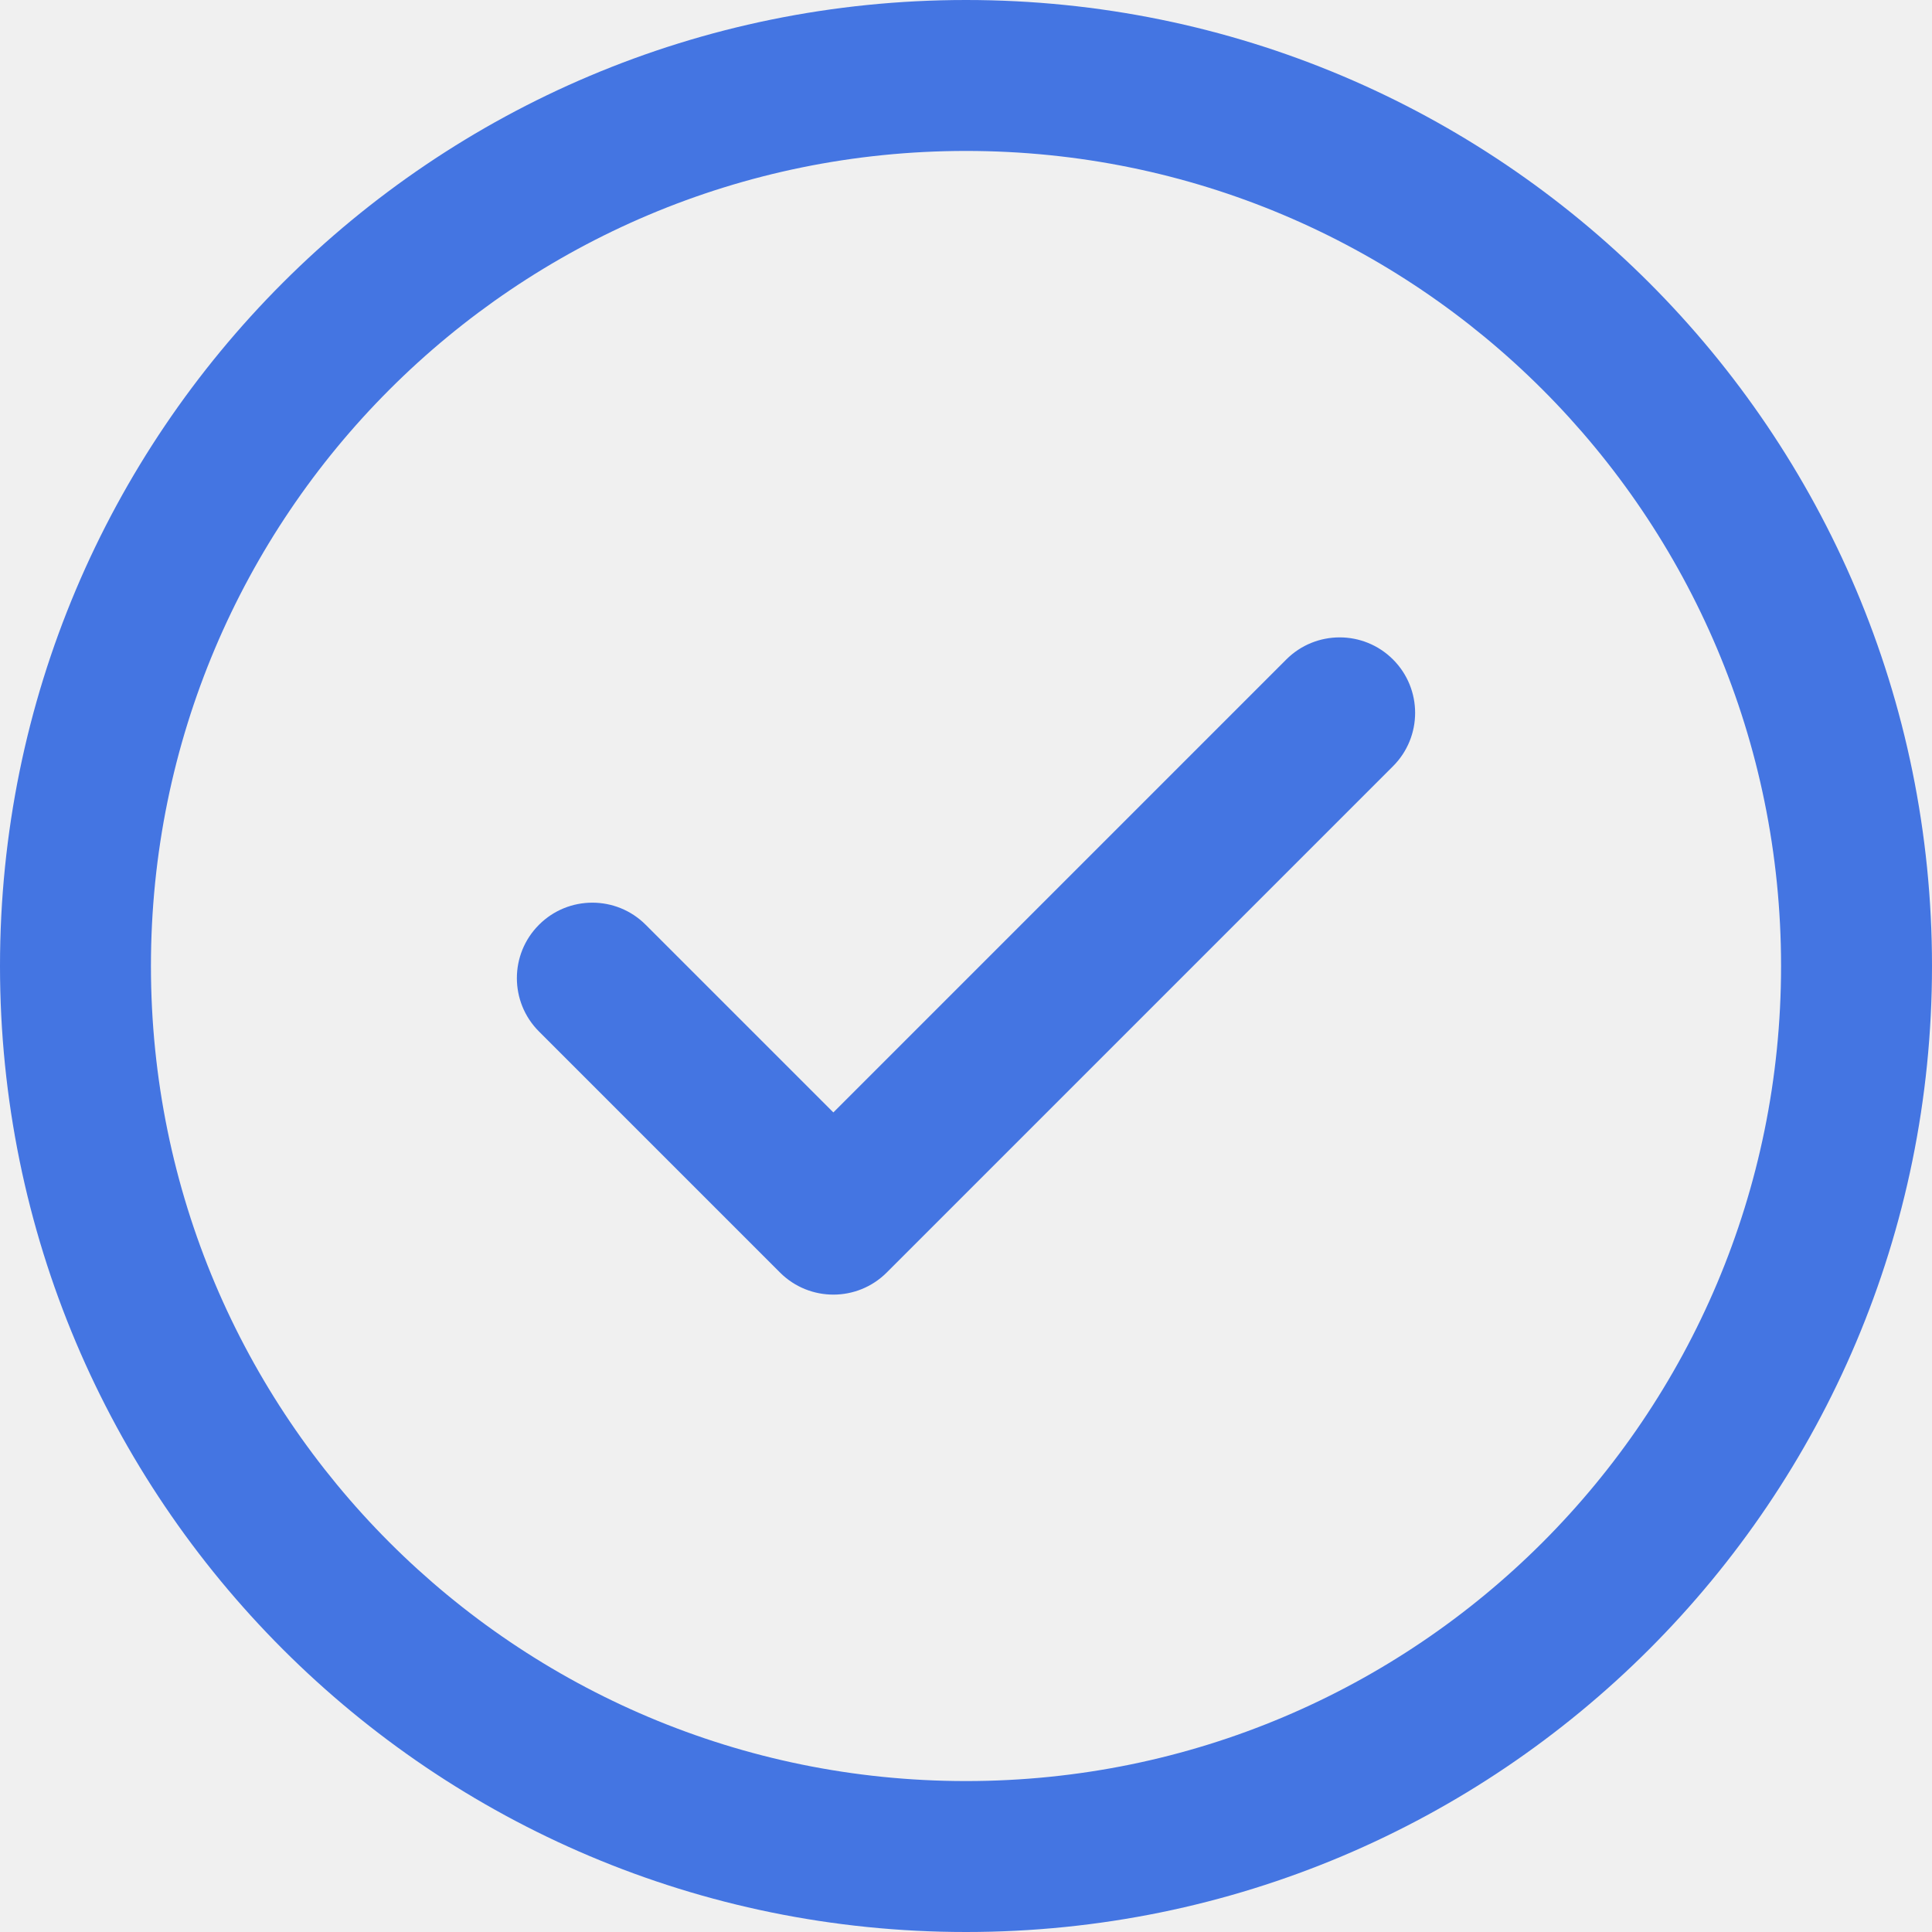
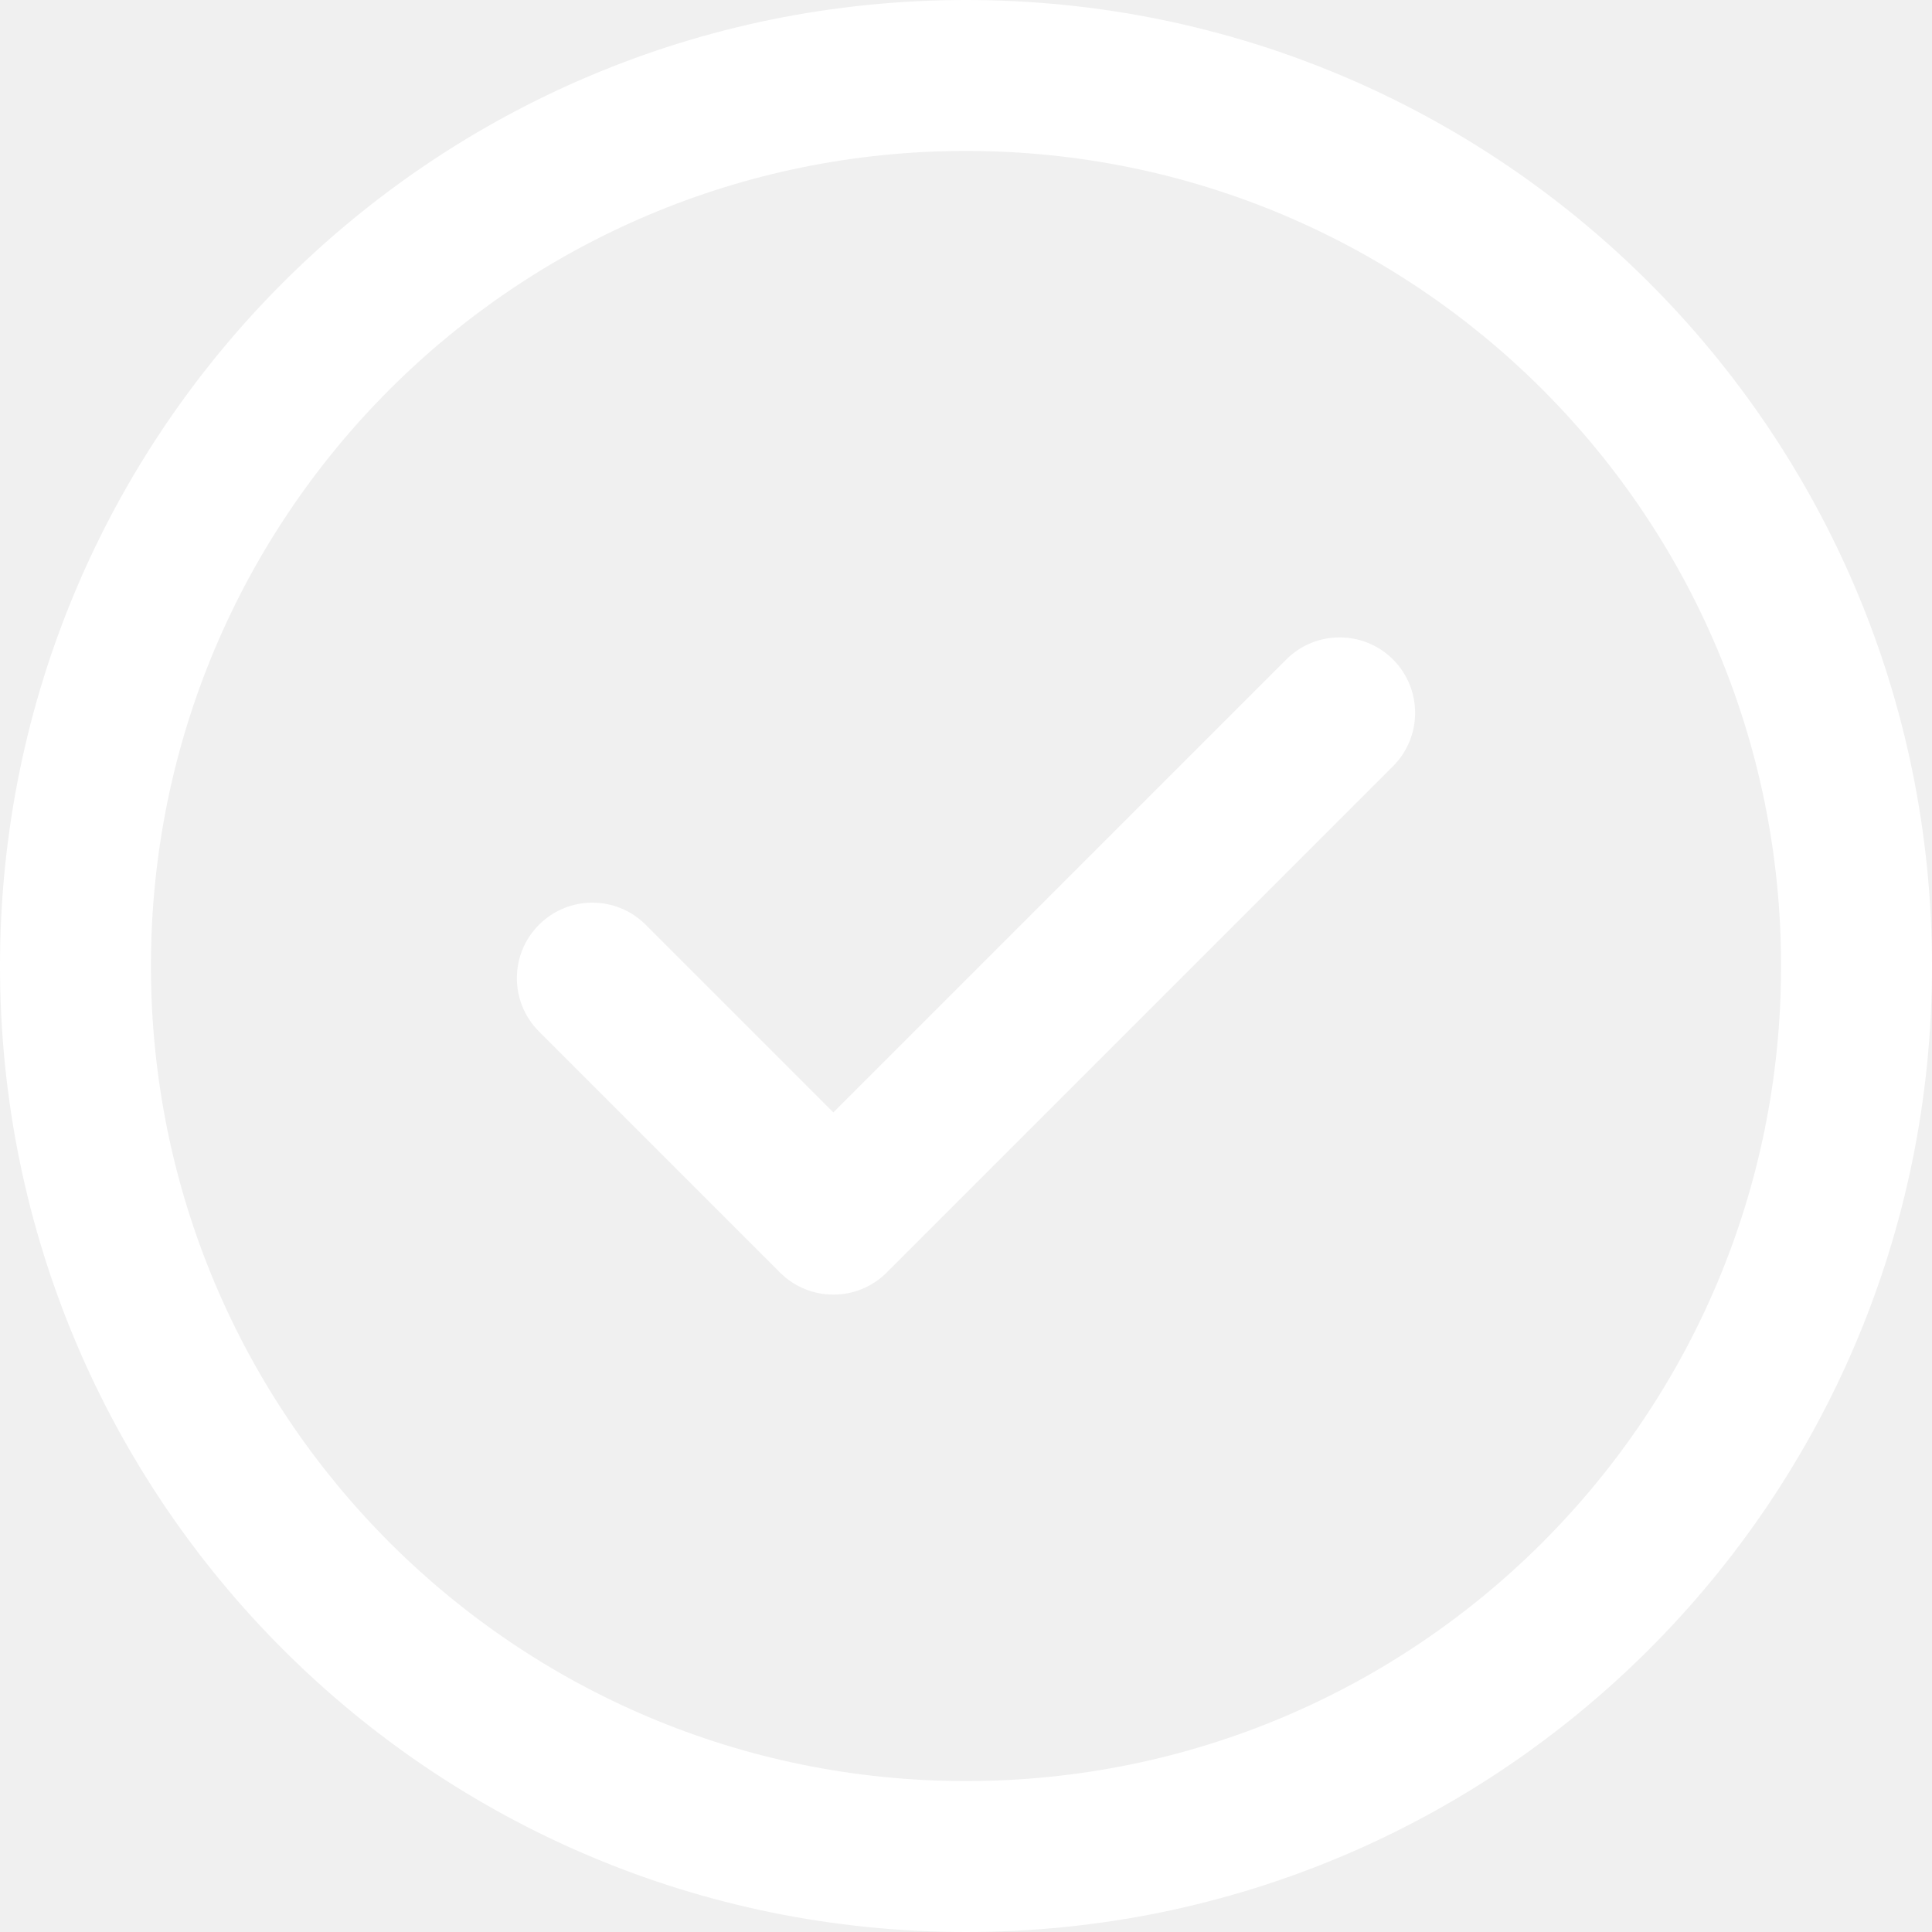
<svg xmlns="http://www.w3.org/2000/svg" version="1.1" width="512" height="512" x="0" y="0" viewBox="0 0 512 512" style="enable-background:new 0 0 512 512" xml:space="preserve" class="">
  <g>
-     <path d="m369.164 174.77c7.812 7.812 7.812 20.477 0 28.285l-134.172 134.176c-7.812 7.809-20.473 7.809-28.285 0l-63.871-63.875c-7.812-7.809-7.812-20.473 0-28.281 7.809-7.812 20.473-7.812 28.281 0l49.73 49.73 120.031-120.035c7.812-7.809 20.477-7.809 28.285 0zm142.836 81.23c0 141.504-114.516 256-256 256-141.504 0-256-114.516-256-256 0-141.504 114.516-256 256-256 141.504 0 256 114.516 256 256zm-40 0c0-119.395-96.621-216-216-216-119.395 0-216 96.621-216 216 0 119.395 96.621 216 216 216 119.395 0 216-96.621 216-216zm0 0" fill="#4475e2" data-original="#000000" style="" class="" />
+     <path d="m369.164 174.77c7.812 7.812 7.812 20.477 0 28.285l-134.172 134.176c-7.812 7.809-20.473 7.809-28.285 0l-63.871-63.875c-7.812-7.809-7.812-20.473 0-28.281 7.809-7.812 20.473-7.812 28.281 0l49.73 49.73 120.031-120.035c7.812-7.809 20.477-7.809 28.285 0zm142.836 81.23c0 141.504-114.516 256-256 256-141.504 0-256-114.516-256-256 0-141.504 114.516-256 256-256 141.504 0 256 114.516 256 256zm-40 0c0-119.395-96.621-216-216-216-119.395 0-216 96.621-216 216 0 119.395 96.621 216 216 216 119.395 0 216-96.621 216-216zm0 0" fill="#ffffff" data-original="#000000" style="" />
  </g>
</svg>
